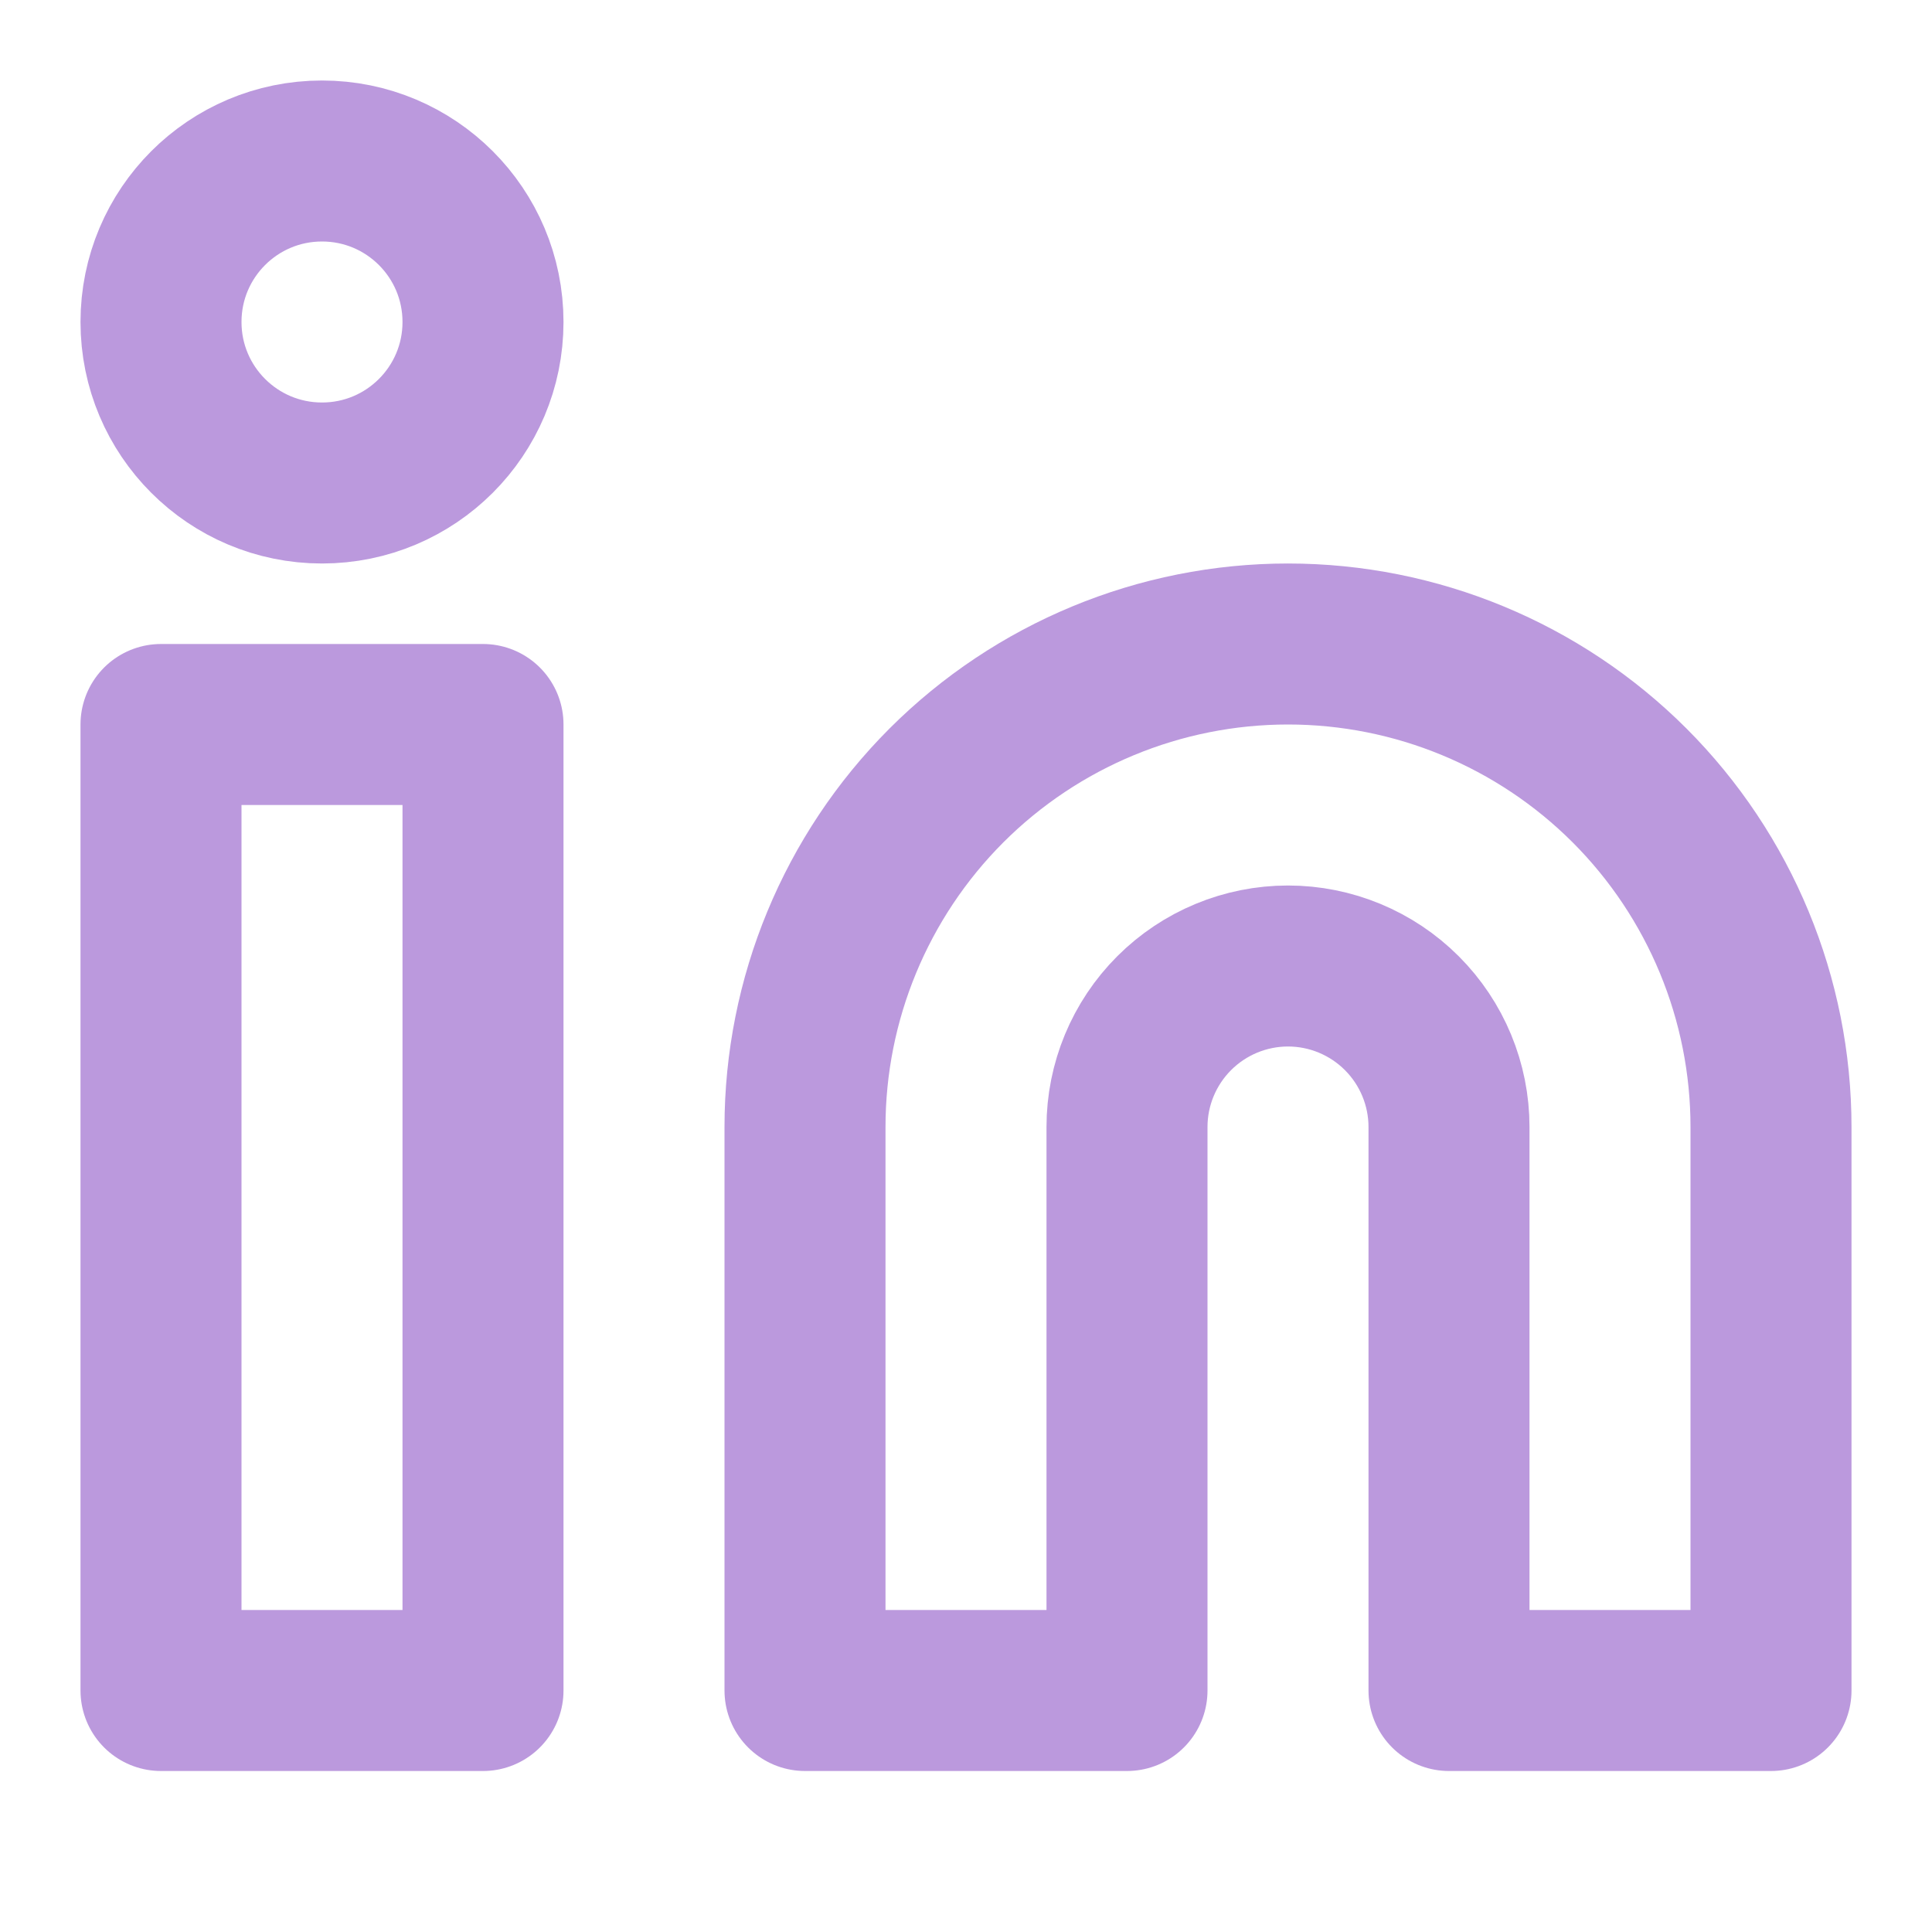
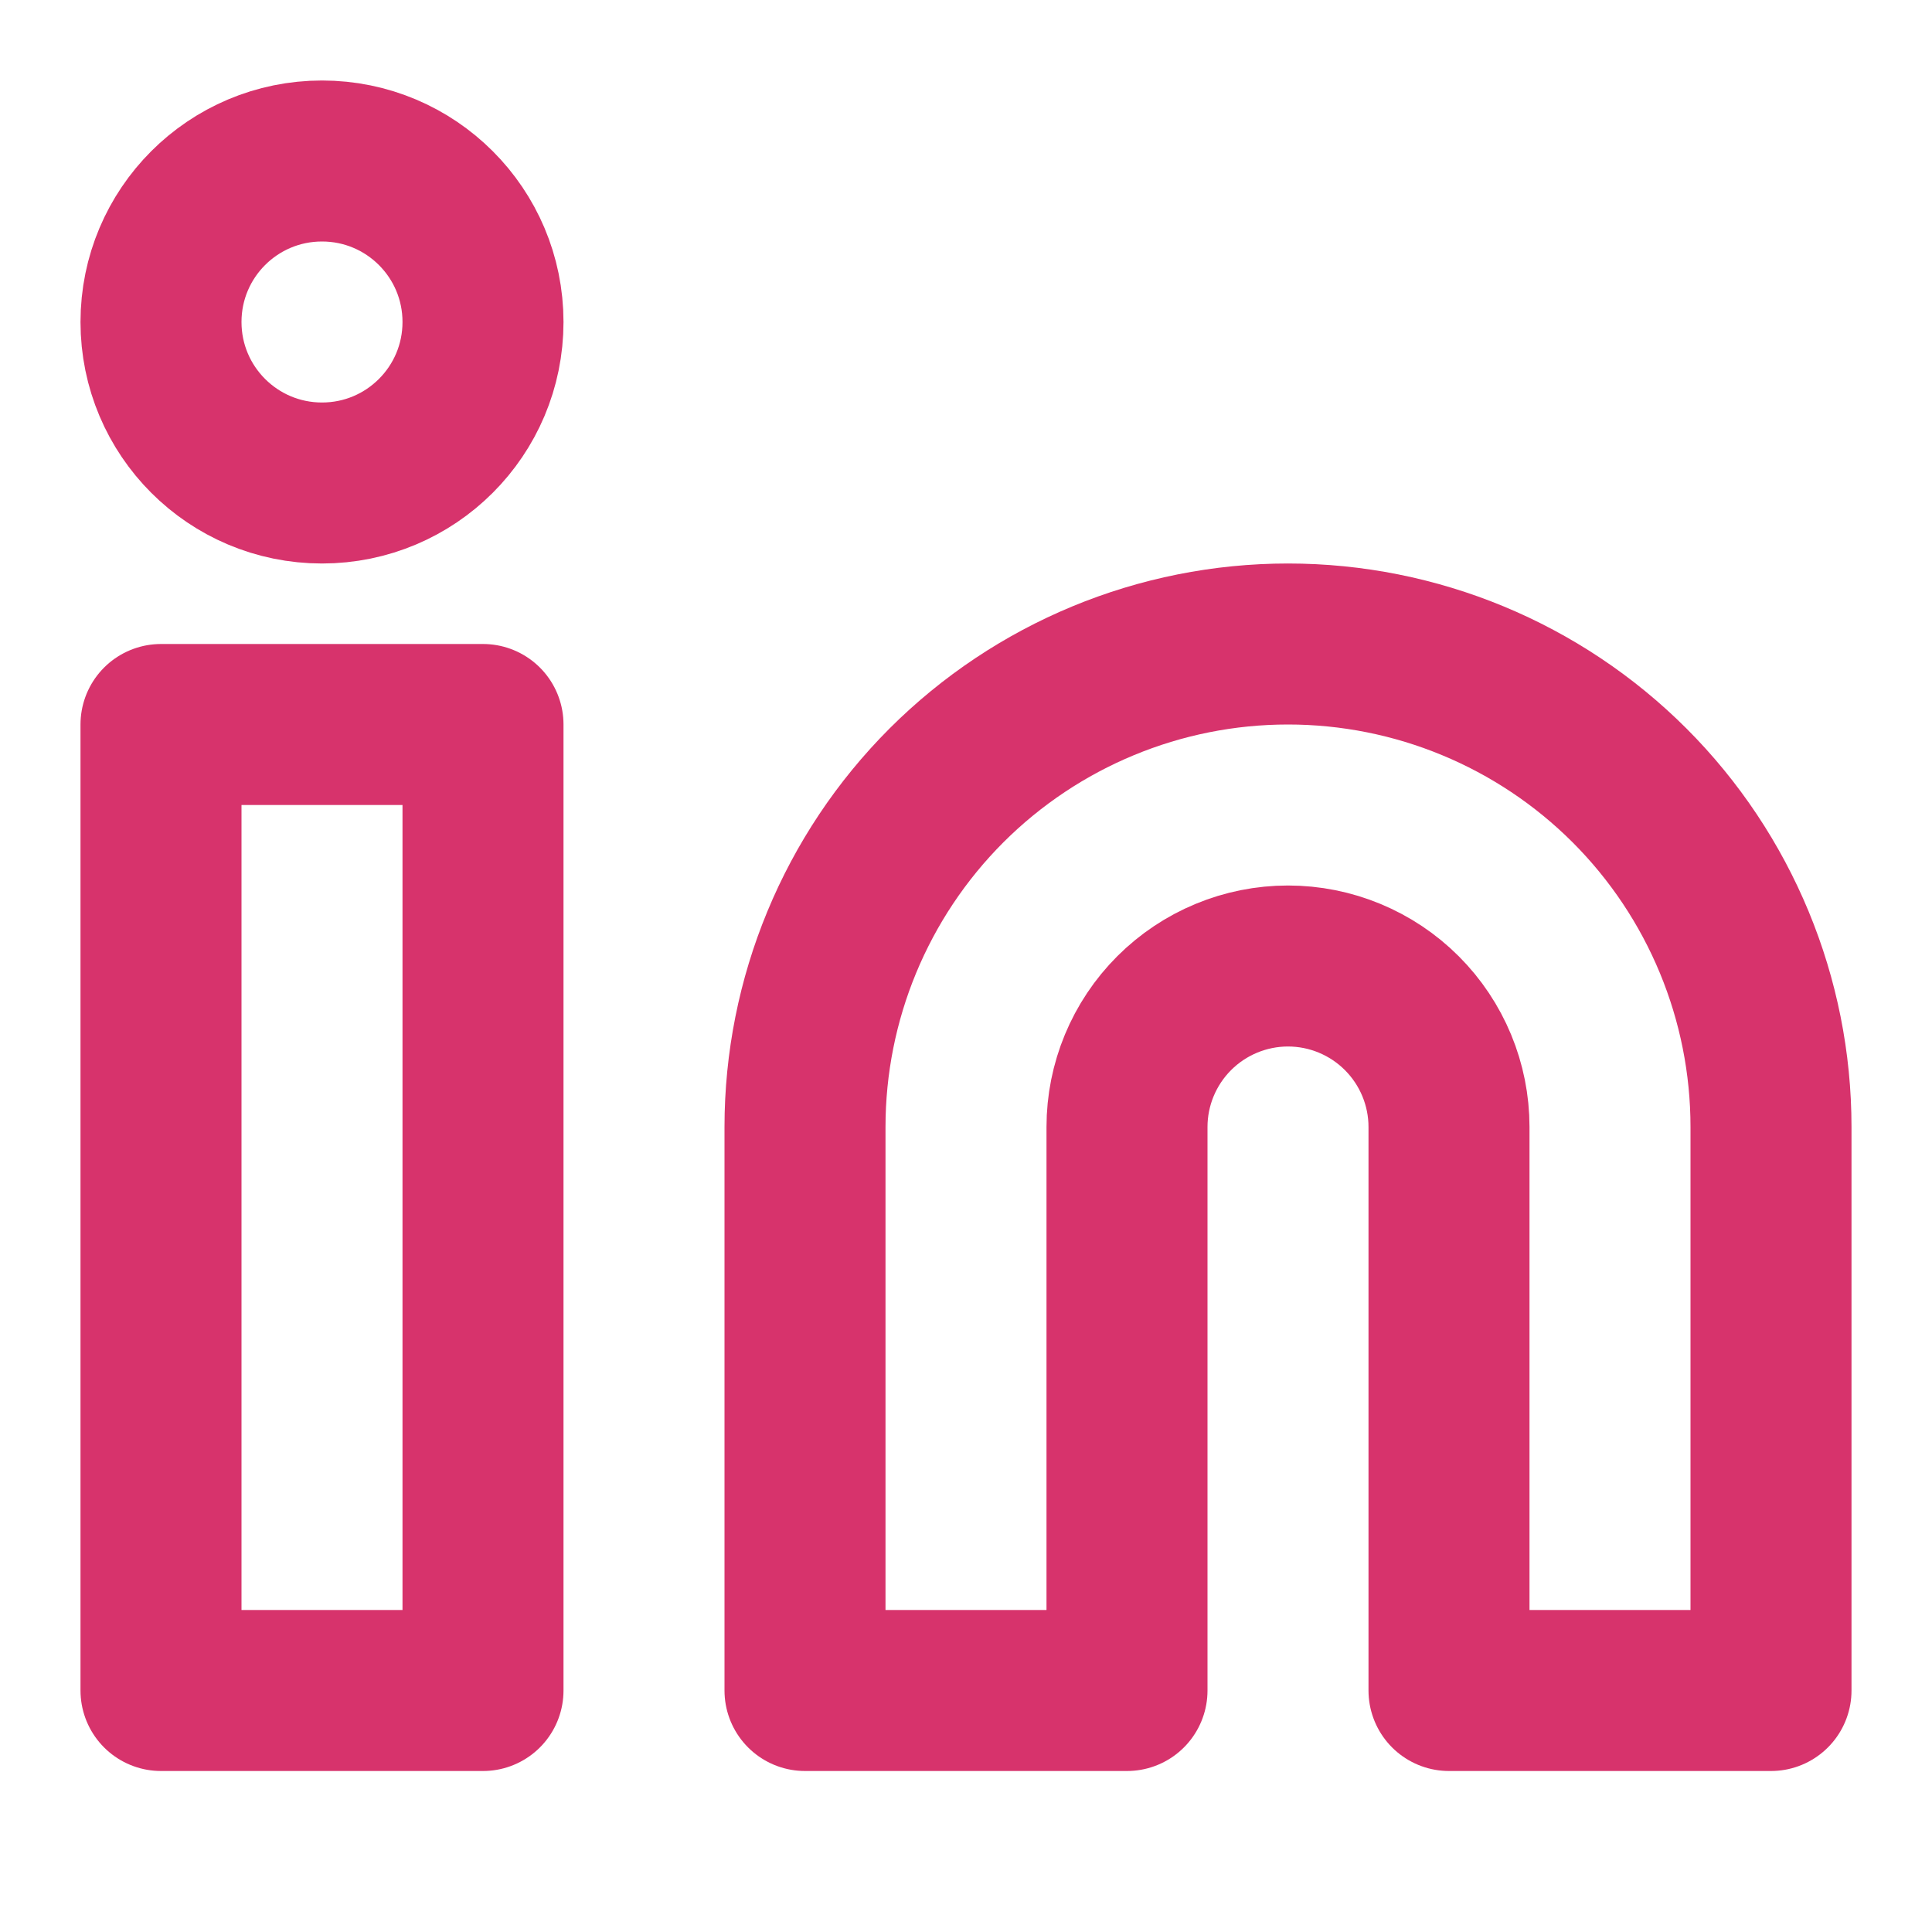
<svg xmlns="http://www.w3.org/2000/svg" width="24" height="24" viewBox="0 0 24 24" fill="none">
-   <path d="M16 8C17.591 8 19.117 8.632 20.243 9.757C21.368 10.883 22 12.409 22 14V21H18V14C18 13.47 17.789 12.961 17.414 12.586C17.039 12.211 16.53 12 16 12C15.47 12 14.961 12.211 14.586 12.586C14.211 12.961 14 13.47 14 14V21H10V14C10 12.409 10.632 10.883 11.757 9.757C12.883 8.632 14.409 8 16 8V8Z" stroke="#BB99DD" stroke-width="2" stroke-linecap="round" stroke-linejoin="round" />
-   <path d="M6 9H2V21H6V9Z" stroke="#BB99DD" stroke-width="2" stroke-linecap="round" stroke-linejoin="round" />
-   <path d="M4 6C5.105 6 6 5.105 6 4C6 2.895 5.105 2 4 2C2.895 2 2 2.895 2 4C2 5.105 2.895 6 4 6Z" stroke="#BB99DD" stroke-width="2" stroke-linecap="round" stroke-linejoin="round" />
+   <path d="M16 8C17.591 8 19.117 8.632 20.243 9.757C21.368 10.883 22 12.409 22 14V21H18V14C18 13.47 17.789 12.961 17.414 12.586C17.039 12.211 16.53 12 16 12C15.47 12 14.961 12.211 14.586 12.586C14.211 12.961 14 13.47 14 14V21H10V14C10 12.409 10.632 10.883 11.757 9.757C12.883 8.632 14.409 8 16 8V8Z" stroke="hsl(339, 67%, 52%)" stroke-width="2" stroke-linecap="round" stroke-linejoin="round" />
+   <path d="M6 9H2V21H6V9Z" stroke="hsl(339, 67%, 52%)" stroke-width="2" stroke-linecap="round" stroke-linejoin="round" />
+   <path d="M4 6C5.105 6 6 5.105 6 4C6 2.895 5.105 2 4 2C2.895 2 2 2.895 2 4C2 5.105 2.895 6 4 6Z" stroke="hsl(339, 67%, 52%)" stroke-width="2" stroke-linecap="round" stroke-linejoin="round" />
</svg>
